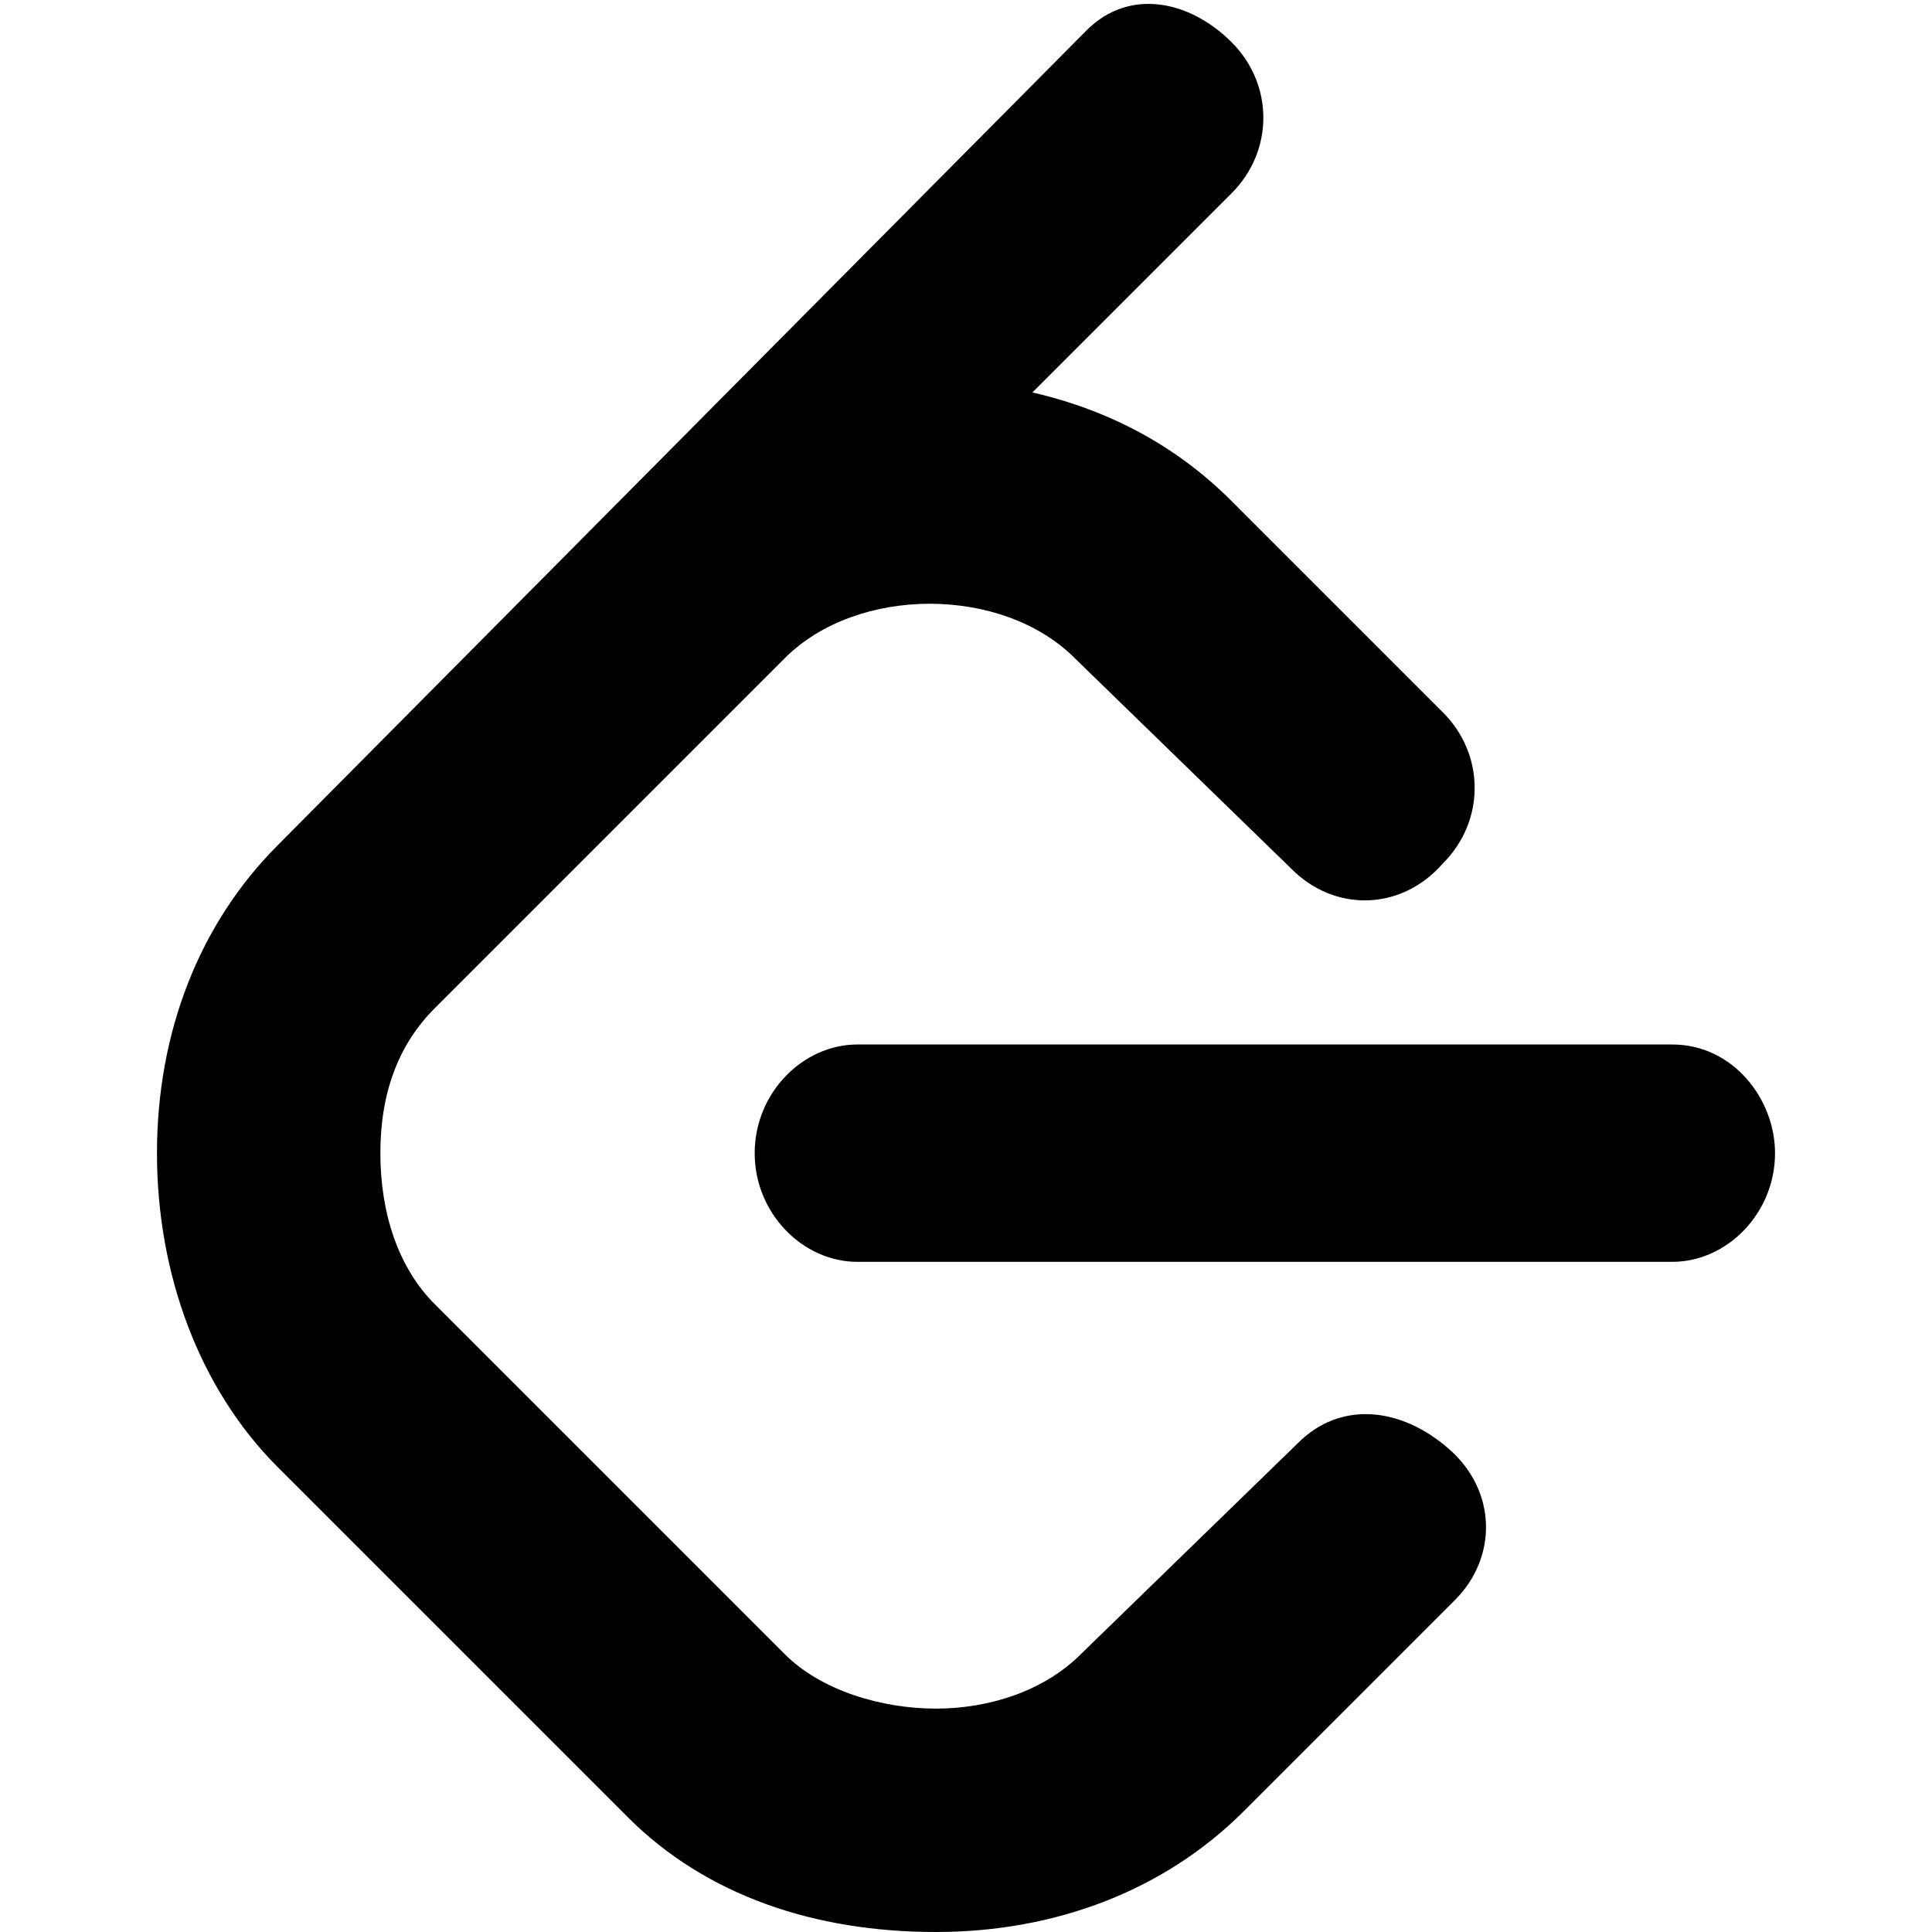
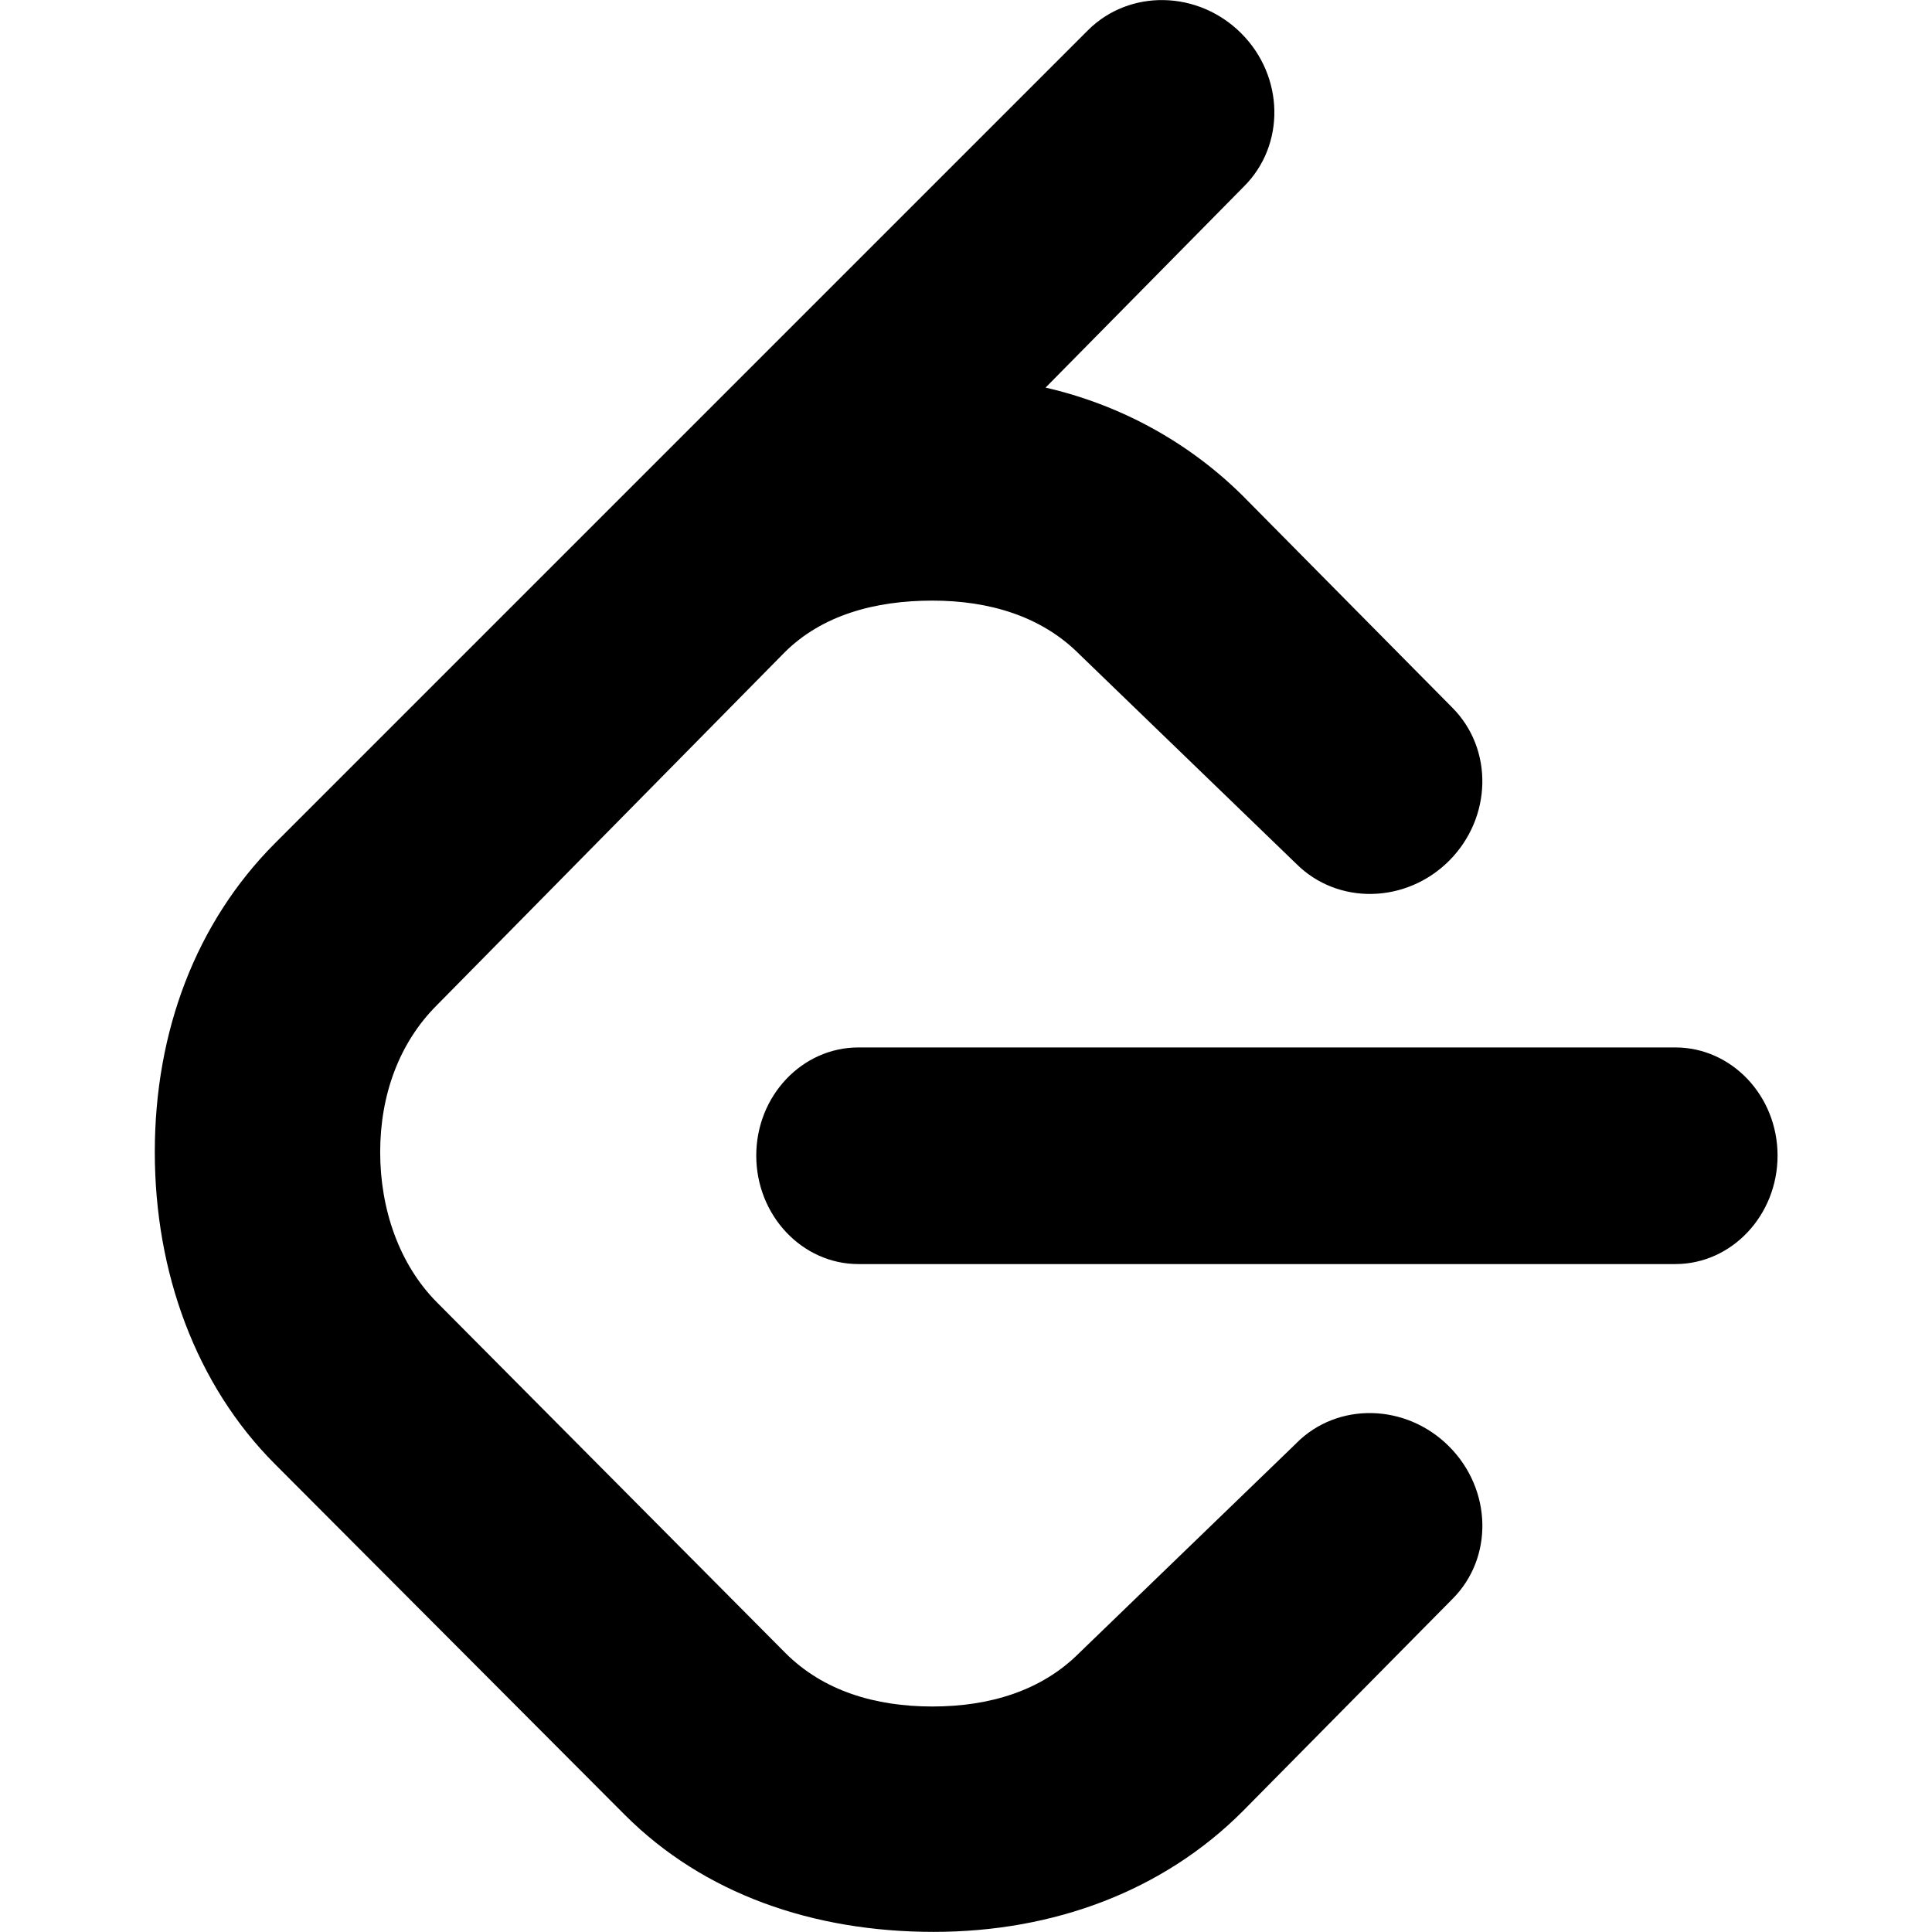
- <svg xmlns="http://www.w3.org/2000/svg" version="1.1" id="Layer_1" x="0px" y="0px" viewBox="0 0 32 32" style="enable-background:new 0 0 32 32;" xml:space="preserve">
-   <path d="M21.5,23.9l-3.6,3.5c-0.6,0.6-1.5,0.9-2.4,0.9S13.6,28,13,27.4l-5.8-5.8c-0.6-0.6-0.9-1.5-0.9-2.5c0-1,0.3-1.8,0.9-2.4  l5.8-5.8c0.6-0.6,1.5-0.9,2.4-0.9c0.9,0,1.8,0.3,2.4,0.9l3.6,3.5c0.7,0.7,1.8,0.7,2.5-0.1c0.7-0.7,0.7-1.8,0-2.5l-3.5-3.5  c-0.9-0.9-2-1.5-3.3-1.8l3.3-3.3c0.7-0.7,0.7-1.8,0-2.5S18.7-0.2,18,0.5L4.6,14c-1.3,1.3-2,3.1-2,5.1c0,2,0.7,3.9,2,5.2l5.8,5.8  c1.3,1.3,3.1,1.9,5.1,1.9c2,0,3.8-0.7,5.1-2l3.5-3.5c0.7-0.7,0.7-1.8-0.1-2.5S22.2,23.2,21.5,23.9L21.5,23.9z M27.7,17.3H14.2  c-0.9,0-1.7,0.8-1.7,1.8c0,1,0.8,1.8,1.7,1.8h13.5c0.9,0,1.7-0.8,1.7-1.8C29.4,18.2,28.7,17.3,27.7,17.3z" />
+ <svg xmlns="http://www.w3.org/2000/svg" width="32" height="32" viewBox="0 0 32 32">
+   <path d="M21.469 23.907l-3.595 3.473c-0.624 0.625-1.484 0.885-2.432 0.885s-1.807-0.26-2.432-0.885l-5.776-5.812c-0.62-0.625-0.937-1.537-0.937-2.485 0-0.952 0.317-1.812 0.937-2.432l5.76-5.844c0.62-0.619 1.5-0.859 2.448-0.859s1.808 0.26 2.432 0.885l3.595 3.473c0.687 0.688 1.823 0.663 2.536-0.052 0.708-0.713 0.735-1.848 0.047-2.536l-3.473-3.511c-0.901-0.891-2.032-1.505-3.261-1.787l3.287-3.333c0.688-0.687 0.667-1.823-0.047-2.536s-1.849-0.735-2.536-0.052l-13.469 13.469c-1.307 1.312-1.989 3.113-1.989 5.113 0 1.996 0.683 3.86 1.989 5.168l5.797 5.812c1.307 1.307 3.115 1.937 5.115 1.937 1.995 0 3.801-0.683 5.109-1.989l3.479-3.521c0.688-0.683 0.661-1.817-0.052-2.531s-1.849-0.74-2.531-0.052zM27.749 17.349h-13.531c-0.932 0-1.692 0.801-1.692 1.791 0 0.991 0.76 1.797 1.692 1.797h13.531c0.933 0 1.693-0.807 1.693-1.797 0-0.989-0.76-1.791-1.693-1.791z" />
</svg>
